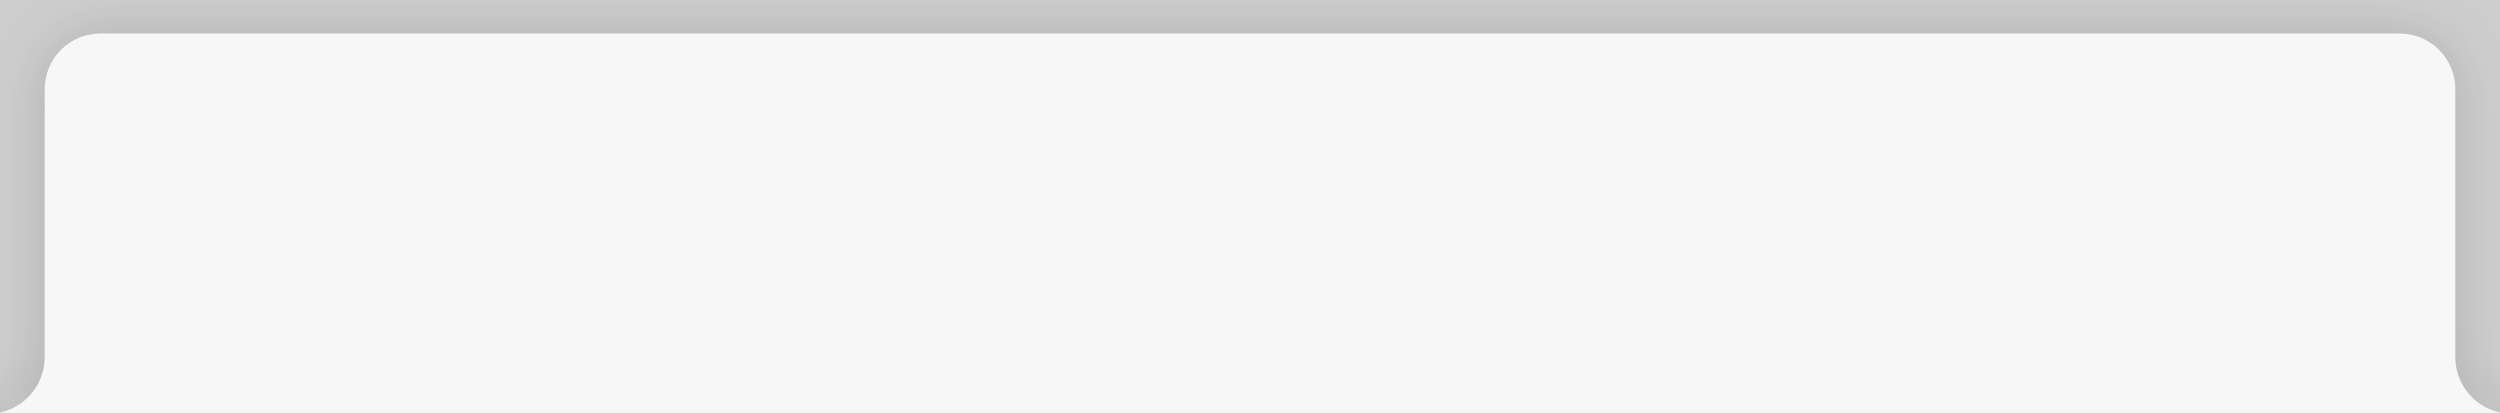
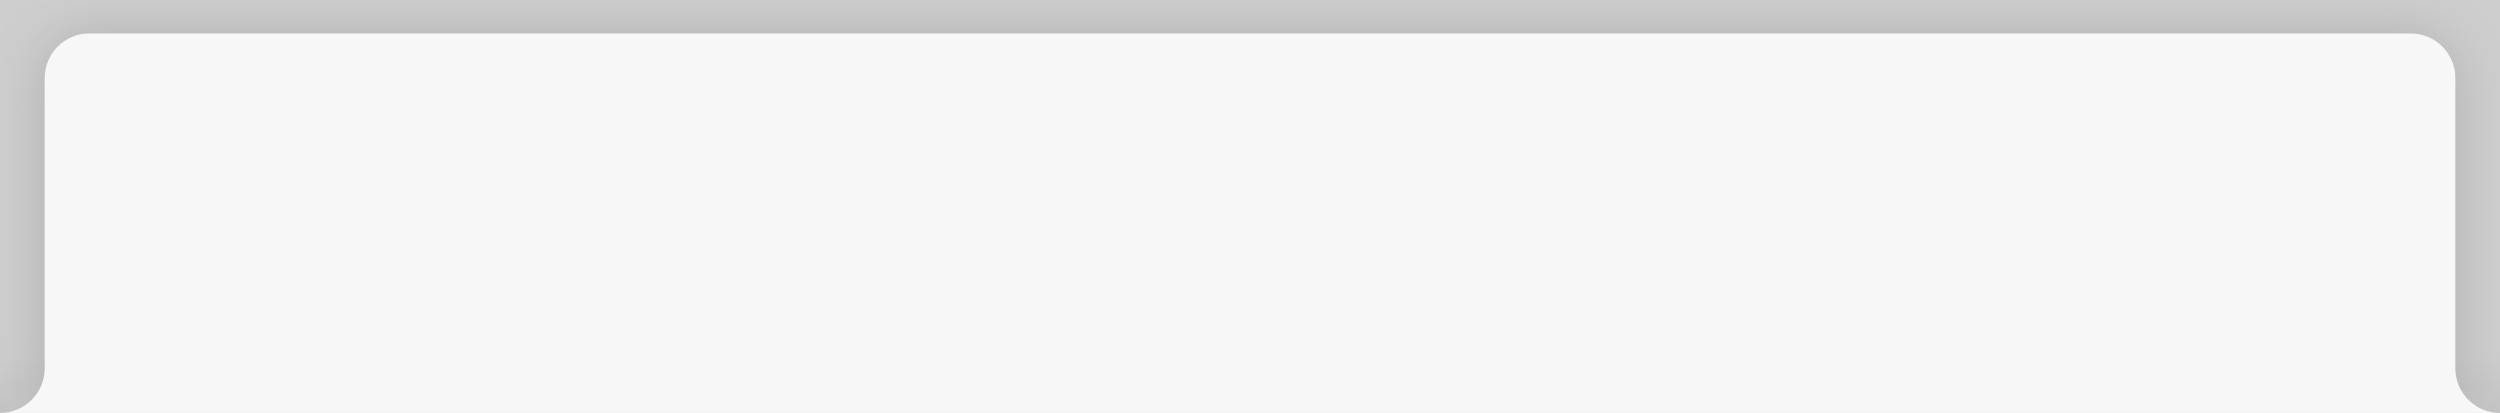
<svg xmlns="http://www.w3.org/2000/svg" xmlns:xlink="http://www.w3.org/1999/xlink" width="224" height="37" version="1.1" viewBox="0 0 59.266 9.79" id="svg13">
  <defs id="defs5">
    <linearGradient id="linearGradient843">
      <stop style="stop-color:#000000;stop-opacity:1" offset="0" id="stop839" />
      <stop style="stop-color:#000000;stop-opacity:0" offset="1" id="stop841" />
    </linearGradient>
-     <filter id="filter849" x="-0.028" y="-0.175" width="1.056" height="1.351" color-interpolation-filters="sRGB">
-       <feGaussianBlur stdDeviation="0.658" id="feGaussianBlur2" />
+     <linearGradient xlink:href="#linearGradient843" id="linearGradient845" x1="23.812" y1="9.889" x2="23.812" y2="8.566" gradientUnits="userSpaceOnUse" gradientTransform="translate(0,-0.09921874)" />
+     <filter style="color-interpolation-filters:sRGB" id="filter856" x="-0.028" width="1.055" y="-0.182" height="1.364">
+       <feGaussianBlur stdDeviation="0.683" id="feGaussianBlur858" />
    </filter>
-     <filter style="color-interpolation-filters:sRGB" id="filter838" x="-0.028" width="1.055" y="-0.183" height="1.365">
-       <feGaussianBlur stdDeviation="0.684" id="feGaussianBlur840" />
-     </filter>
-     <linearGradient xlink:href="#linearGradient843" id="linearGradient845" x1="23.812" y1="9.889" x2="23.812" y2="8.566" gradientUnits="userSpaceOnUse" gradientTransform="translate(0,-0.09921874)" />
  </defs>
  <rect style="opacity:1;fill:#cecece;stroke-width:0.529;stroke-linecap:round;stroke-linejoin:round;paint-order:stroke fill markers;fill-opacity:1" id="rect836" width="68.792" height="18.521" x="-3.969" y="-3.969" rx="0" ry="0" />
  <rect style="opacity:0.05;fill:url(#linearGradient845);fill-opacity:1;stroke-width:0.529;stroke-linecap:round;stroke-linejoin:round;paint-order:stroke fill markers" id="rect837" width="68.792" height="3.175" x="-3.969" y="6.615" rx="0" ry="0" />
-   <path d="m 2.381,0.794 c -0.733,0 -1.323,0.59 -1.323,1.323 v 6.35 c 0,0.668 -0.491,1.23 -1.132,1.323 l 0.322,1.896e-4 58.771,0 0.322,-1.896e-4 c -0.642,-0.092 -1.132,-0.655 -1.132,-1.323 v -6.35 c 0,-0.733 -0.59,-1.323 -1.323,-1.323 z" fill="#f7f7f7" stroke-linecap="round" stroke-linejoin="round" stroke-width="0.083" style="paint-order:stroke fill markers;fill:#000000;filter:url(#filter838);opacity:0.15" id="path836" />
-   <path d="m 2.381,0.794 c -0.733,0 -1.323,0.59 -1.323,1.323 v 6.35 c 0,0.668 -0.491,1.23 -1.132,1.323 l 0.322,1.896e-4 58.771,0 0.322,-1.896e-4 c -0.642,-0.092 -1.132,-0.655 -1.132,-1.323 v -6.35 c 0,-0.733 -0.59,-1.323 -1.323,-1.323 z" fill="#f7f7f7" stroke-linecap="round" stroke-linejoin="round" stroke-width="0.083" style="paint-order:stroke fill markers;fill:#f7f7f7;fill-opacity:1" id="path11" />
+   <path id="path854" style="fill:#000000;fill-opacity:1;stroke-width:0.265;filter:url(#filter856);opacity:0.15" d="m 2.116,0.794 c -0.586,0 -1.058,0.472 -1.058,1.058 v 4.763 1.058 1.058 c 0,0.586 -0.472,1.058 -1.058,1.058 H 59.267 c -0.586,0 -1.058,-0.472 -1.058,-1.058 V 7.673 6.615 1.852 c 0,-0.586 -0.472,-1.058 -1.058,-1.058 z" />
+   <path id="rect842" style="fill:#f7f7f7;fill-opacity:1;stroke-width:0.265" d="m 2.116,0.794 c -0.586,0 -1.058,0.472 -1.058,1.058 v 4.763 1.058 1.058 c 0,0.586 -0.472,1.058 -1.058,1.058 H 59.267 c -0.586,0 -1.058,-0.472 -1.058,-1.058 V 7.673 6.615 1.852 c 0,-0.586 -0.472,-1.058 -1.058,-1.058 z" />
</svg>
